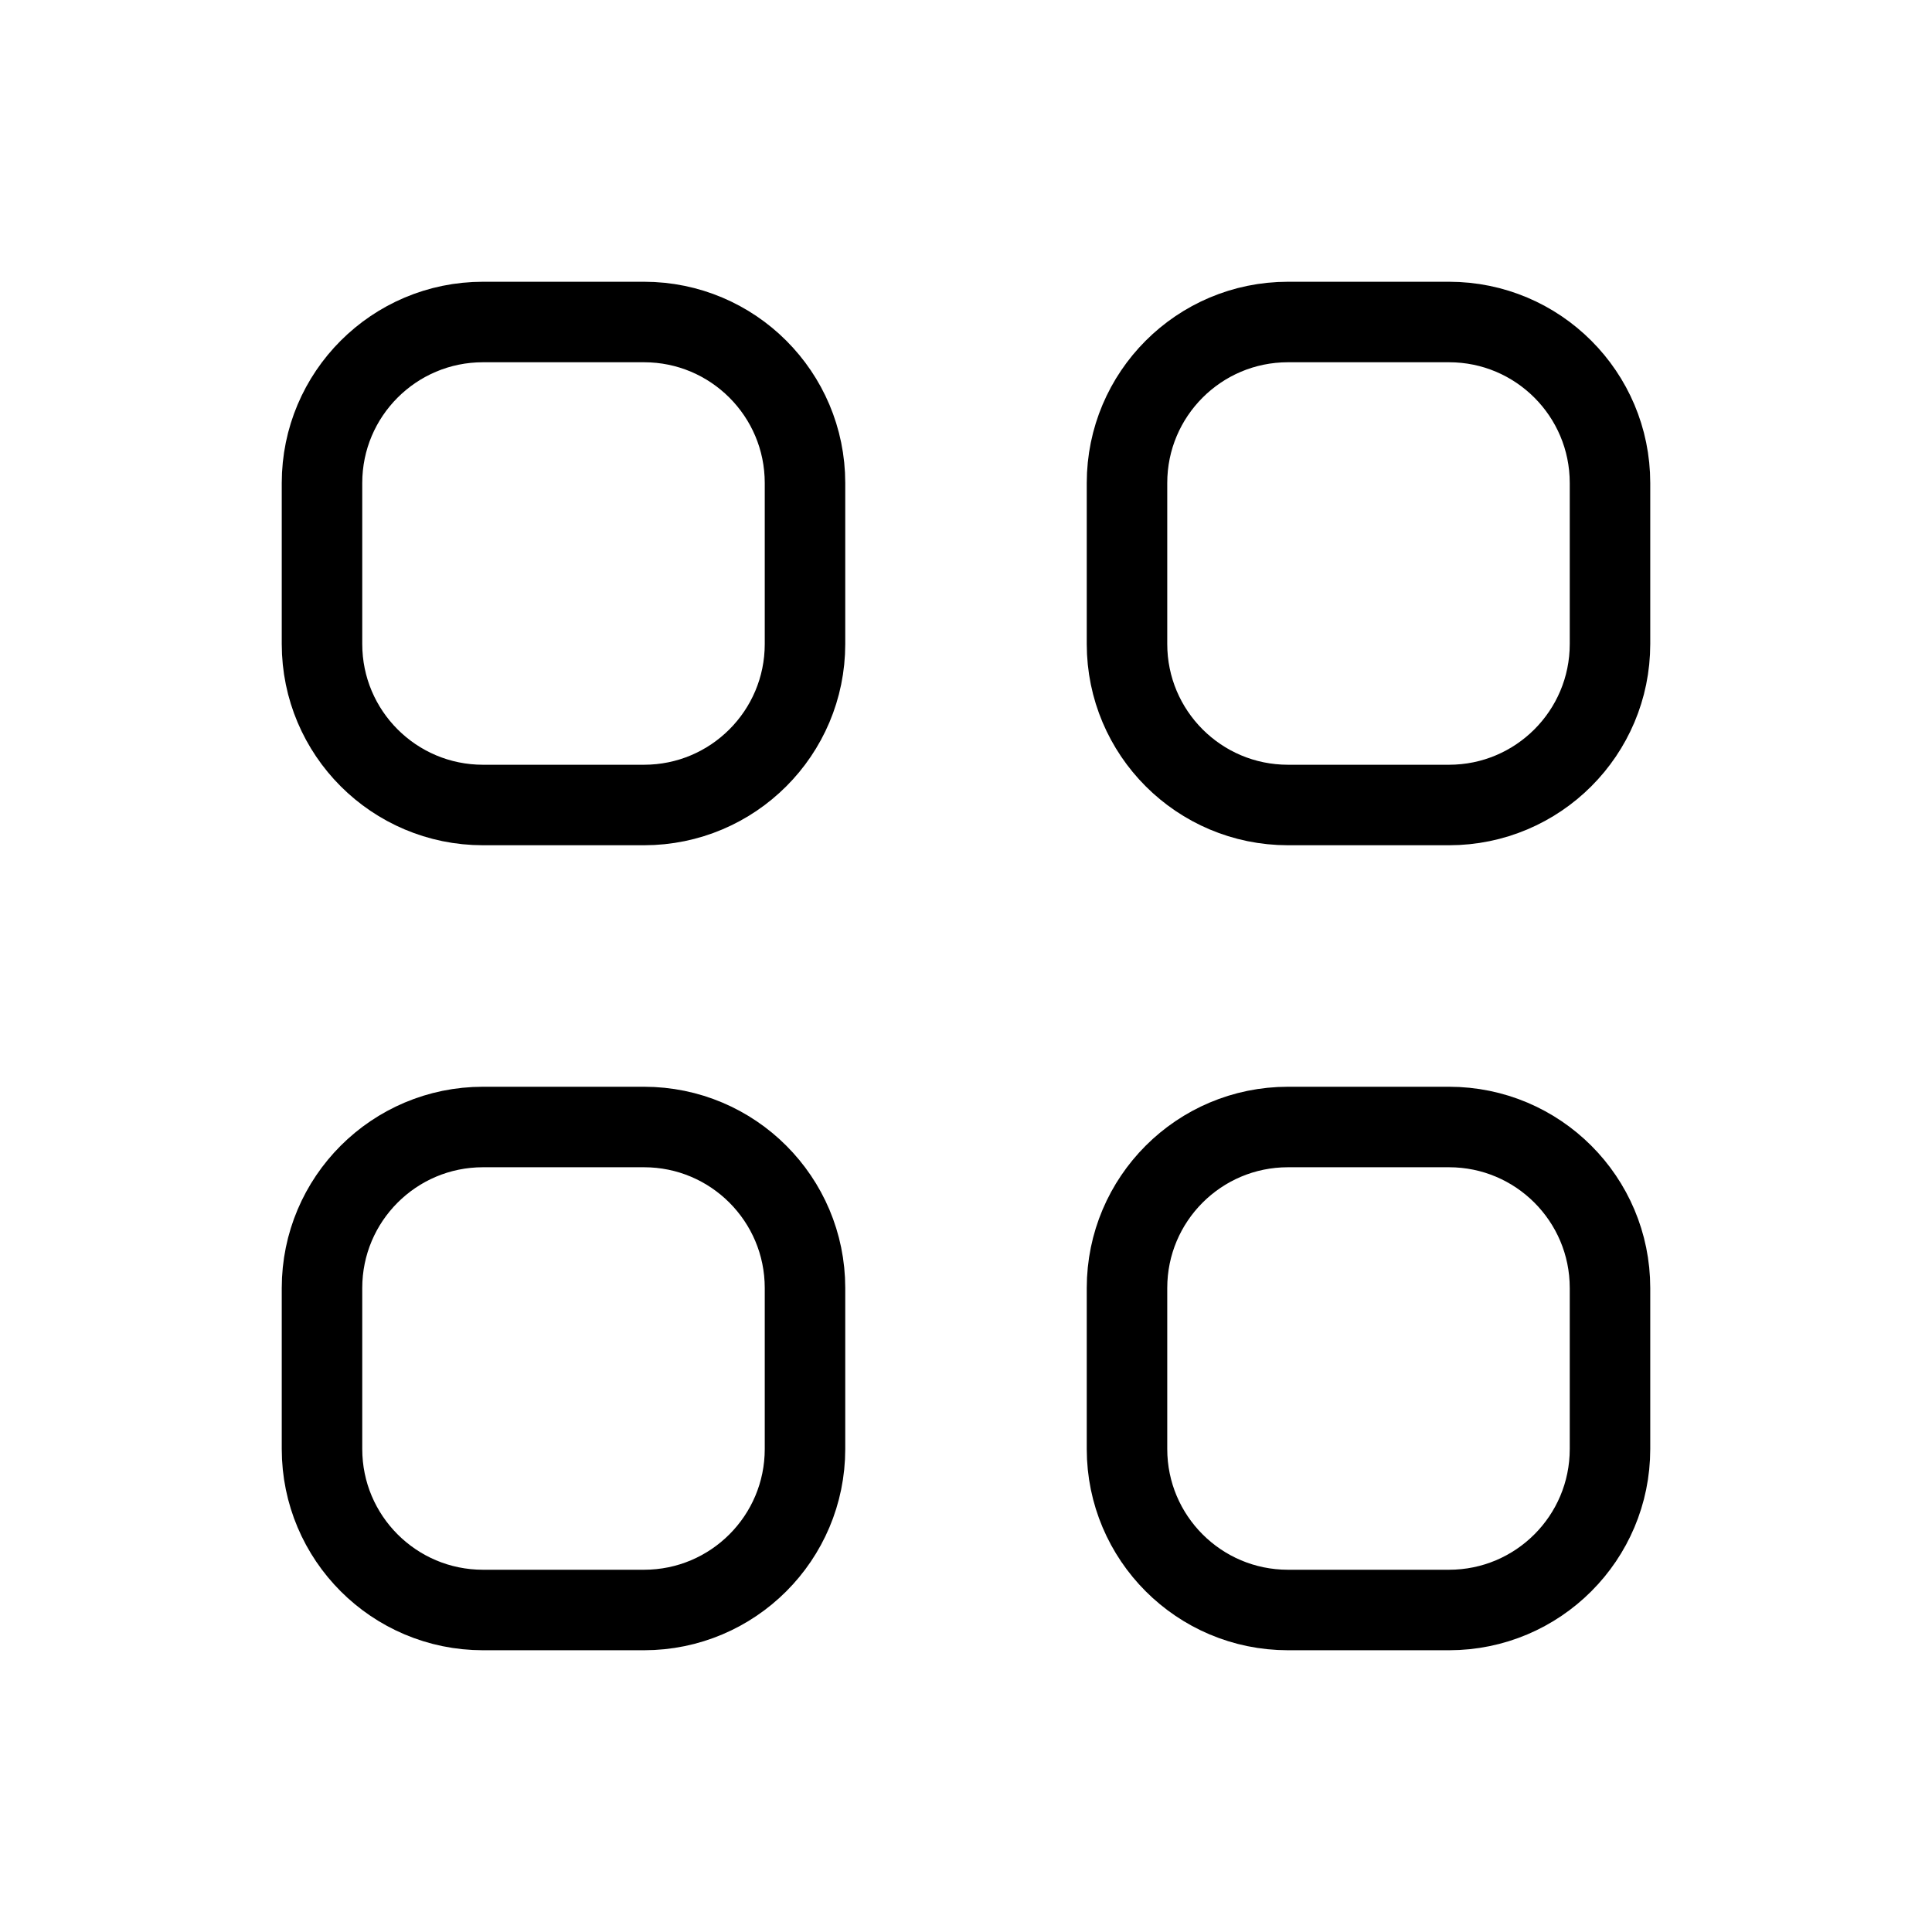
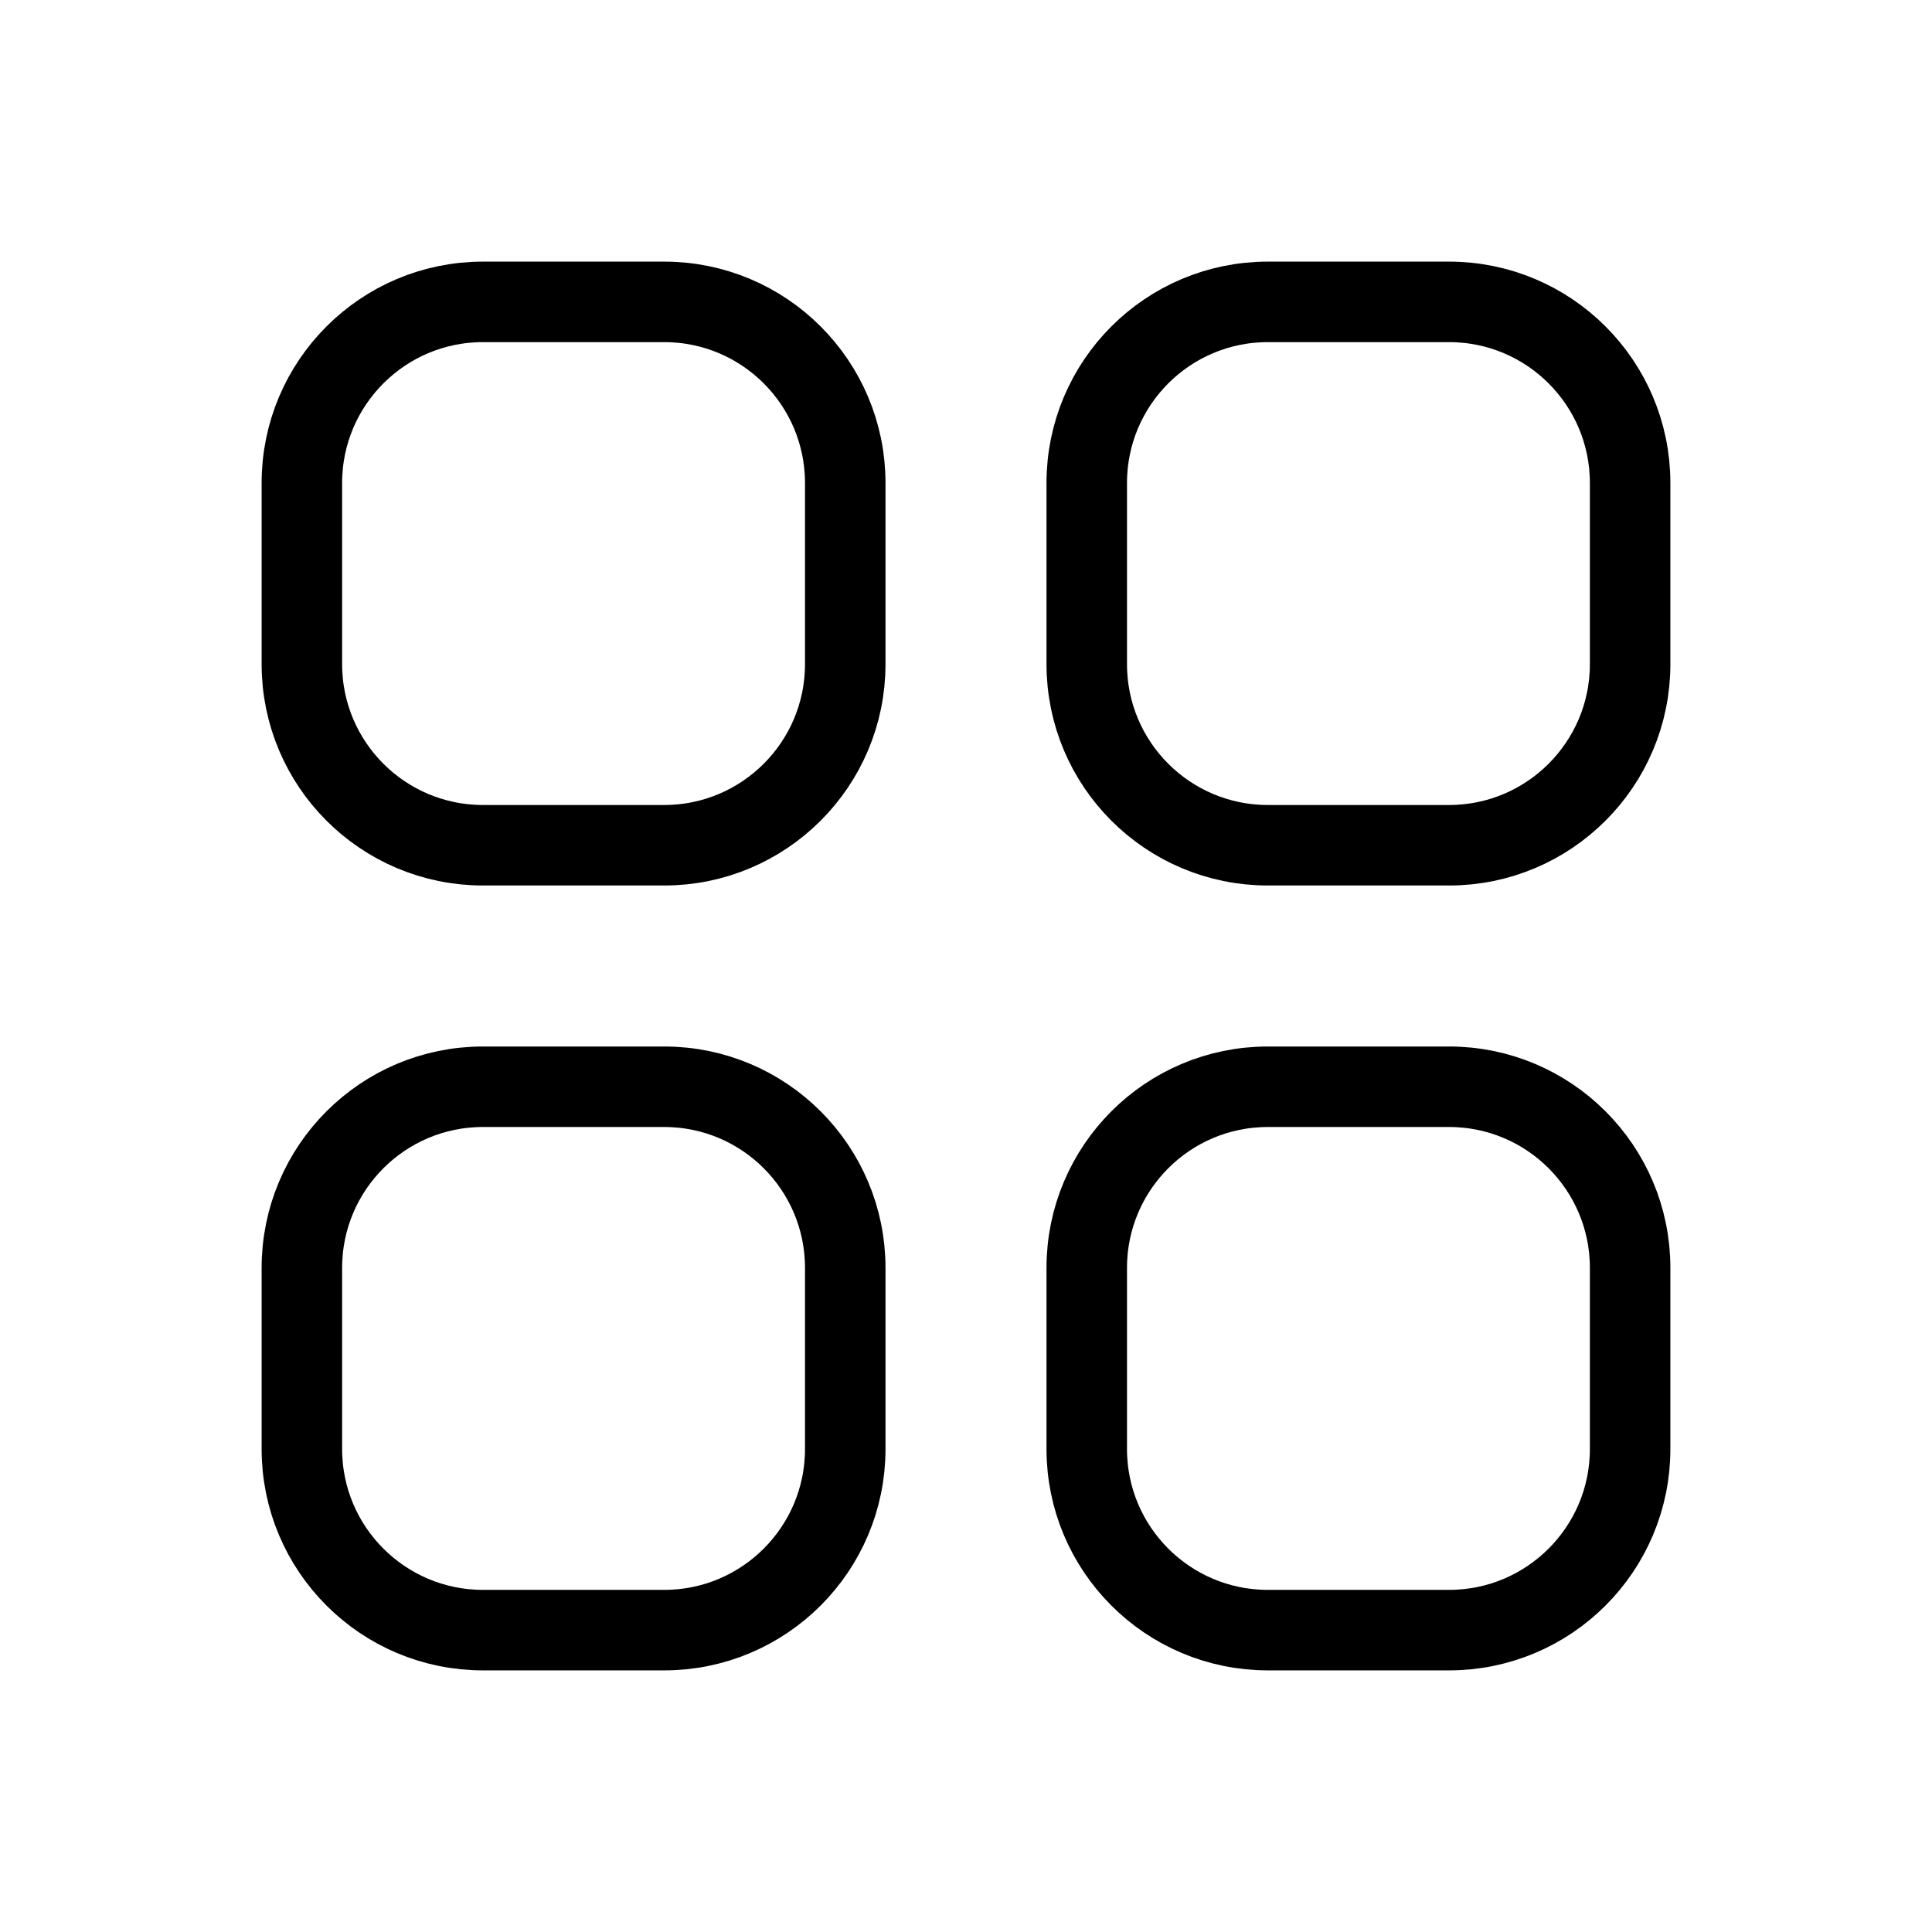
<svg xmlns="http://www.w3.org/2000/svg" fill="none" viewBox="0 0 24 24" stroke="currentColor">
-   <path stroke-linecap="round" stroke-linejoin="round" d="M4 6a2 2 0 012-2h2a2 2 0 012 2v2a2 2 0 01-2 2H6a2 2 0 01-2-2V6zM14 6a2 2 0 012-2h2a2 2 0 012 2v2a2 2 0 01-2 2h-2a2 2 0 01-2-2V6zM4 16a2 2 0 012-2h2a2 2 0 012 2v2a2 2 0 01-2 2H6a2 2 0 01-2-2v-2zM14 16a2 2 0 012-2h2a2 2 0 012 2v2a2 2 0 01-2 2h-2a2 2 0 01-2-2v-2z" />
+   <path stroke-linecap="round" stroke-linejoin="round" d="M3.75 6A2.25 2.25 0 016 3.75h2.25A2.25 2.25 0 0110.5 6v2.25a2.25 2.25 0 01-2.25 2.25H6a2.25 2.25 0 01-2.25-2.25V6zM3.75 15.75A2.25 2.25 0 016 13.5h2.25a2.25 2.25 0 012.25 2.25V18a2.25 2.25 0 01-2.25 2.25H6A2.25 2.25 0 013.75 18v-2.25zM13.5 6a2.25 2.25 0 012.25-2.25H18A2.25 2.25 0 0120.25 6v2.25A2.25 2.25 0 0118 10.5h-2.25a2.25 2.25 0 01-2.25-2.25V6zM13.5 15.75a2.25 2.25 0 012.25-2.25H18a2.25 2.25 0 012.25 2.25V18A2.25 2.25 0 0118 20.25h-2.25A2.25 2.25 0 0113.5 18v-2.25z" />
</svg>
